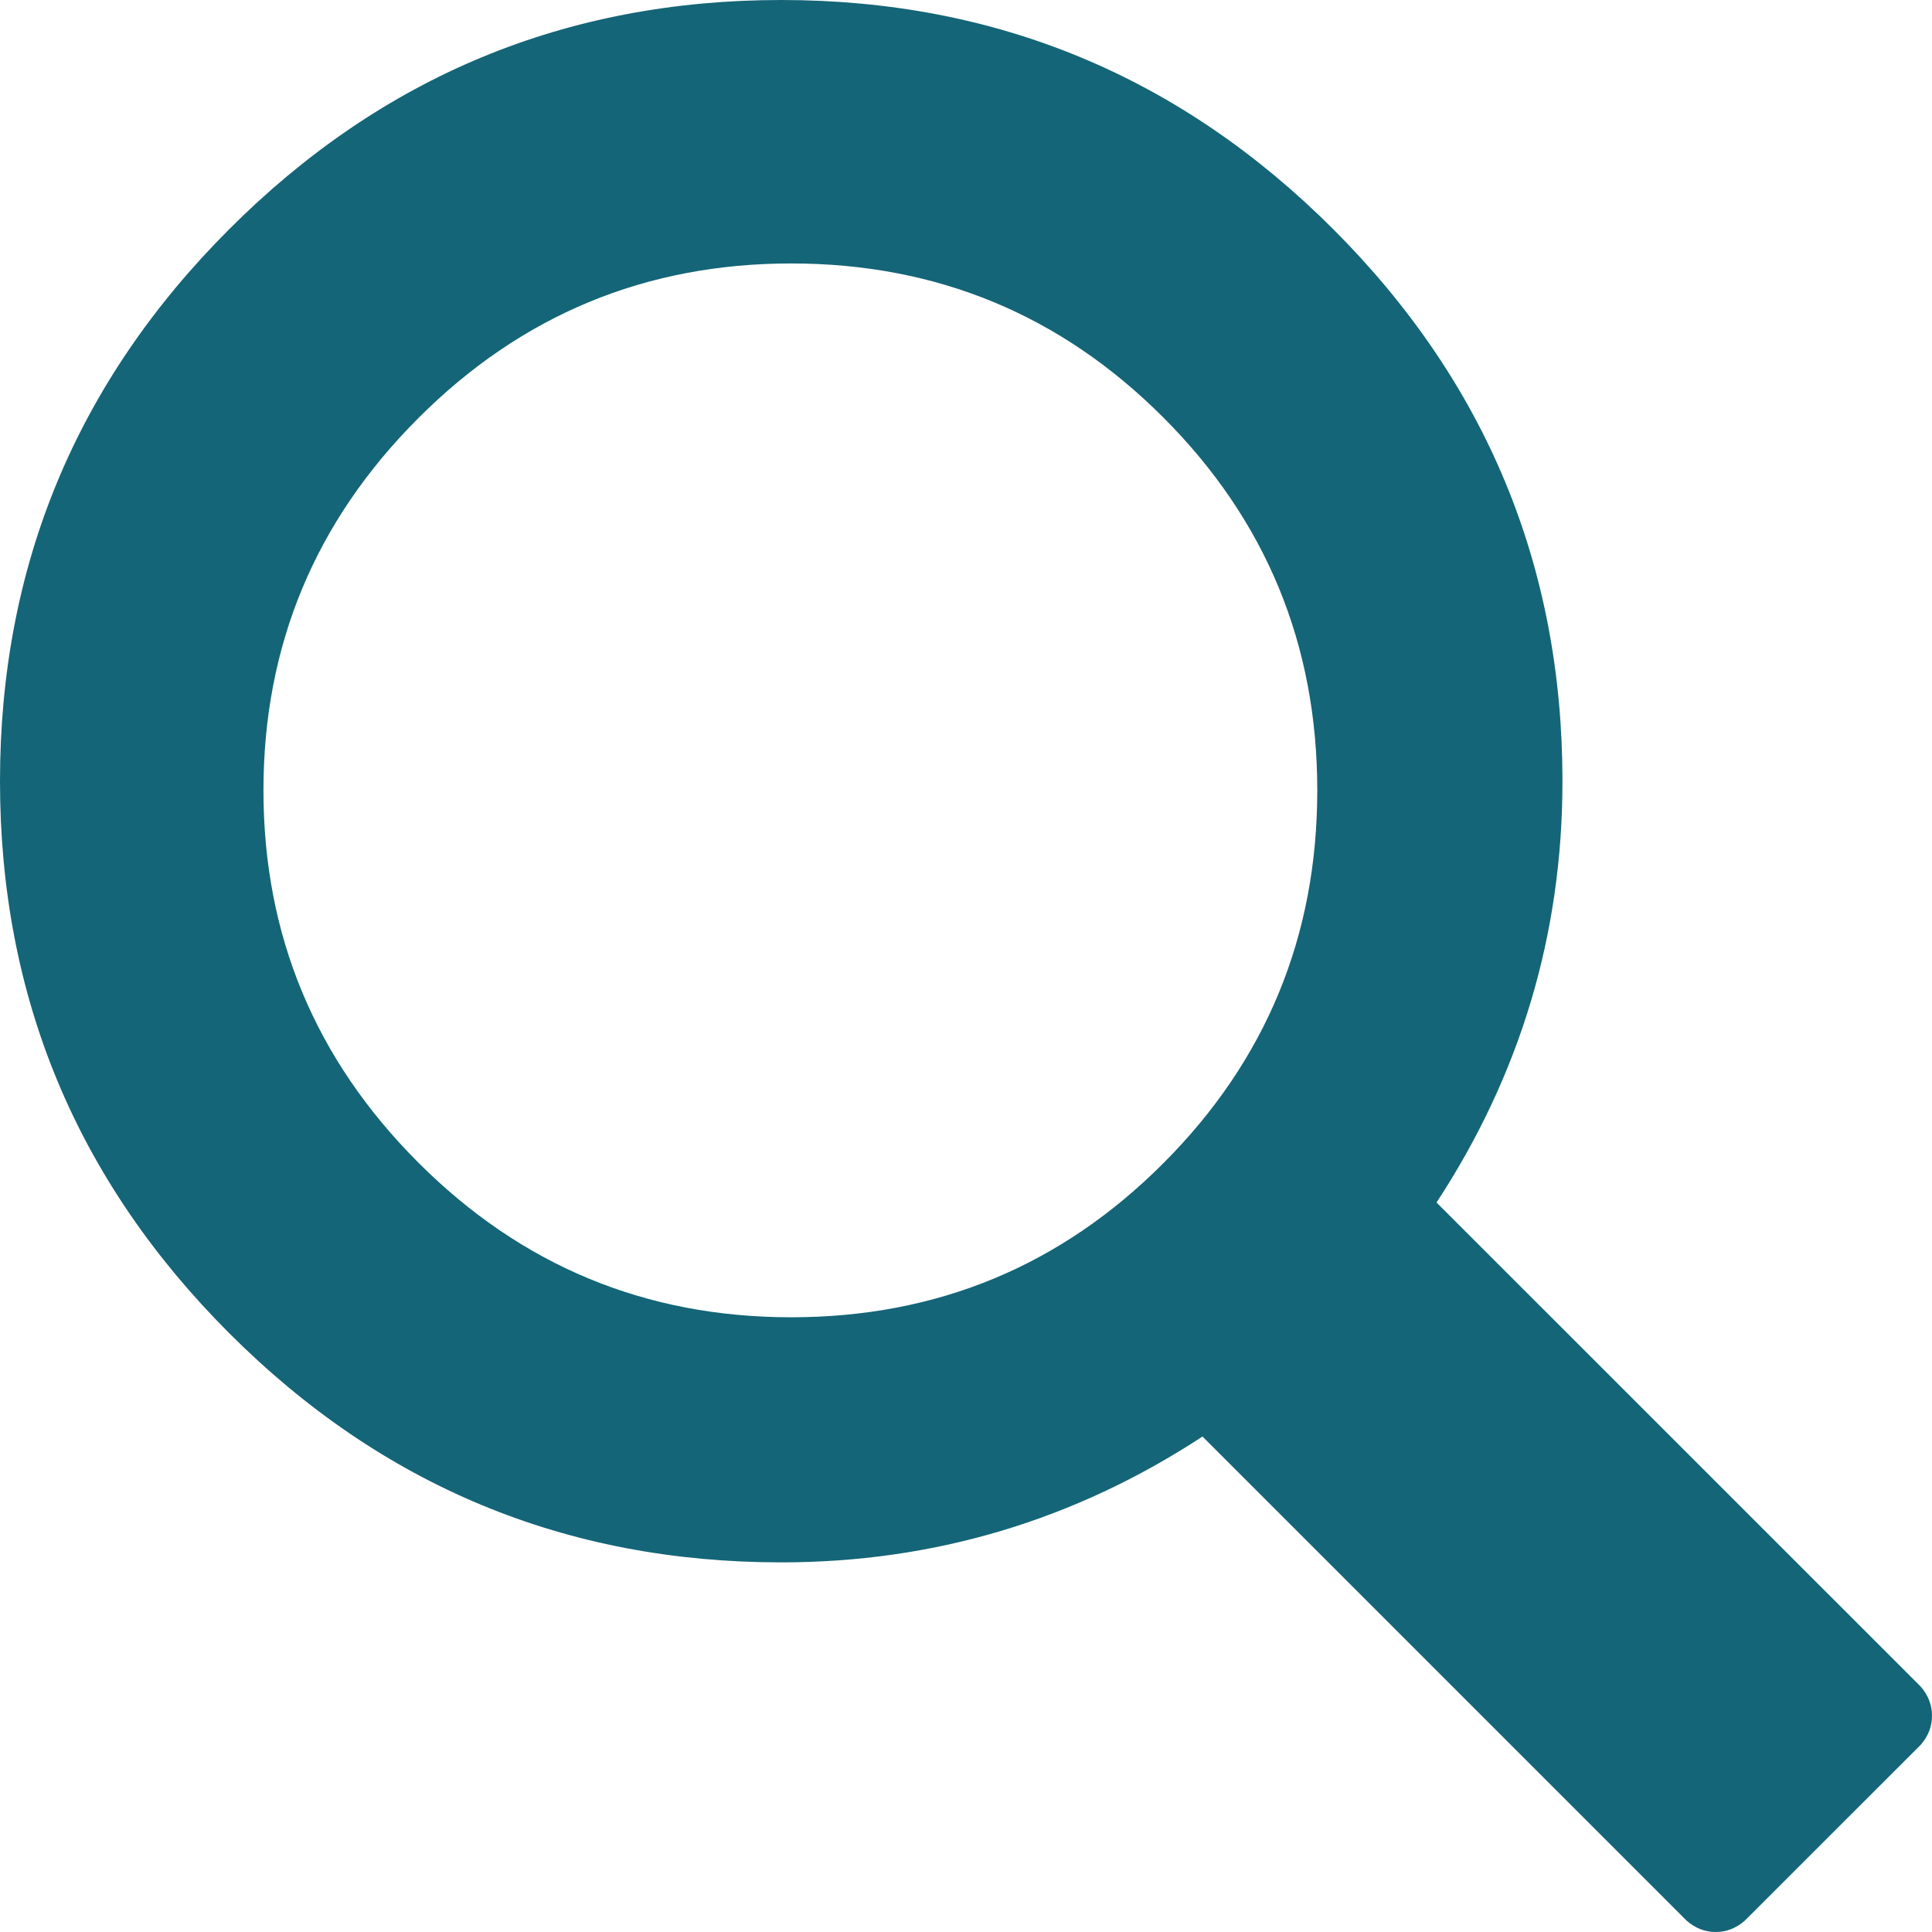
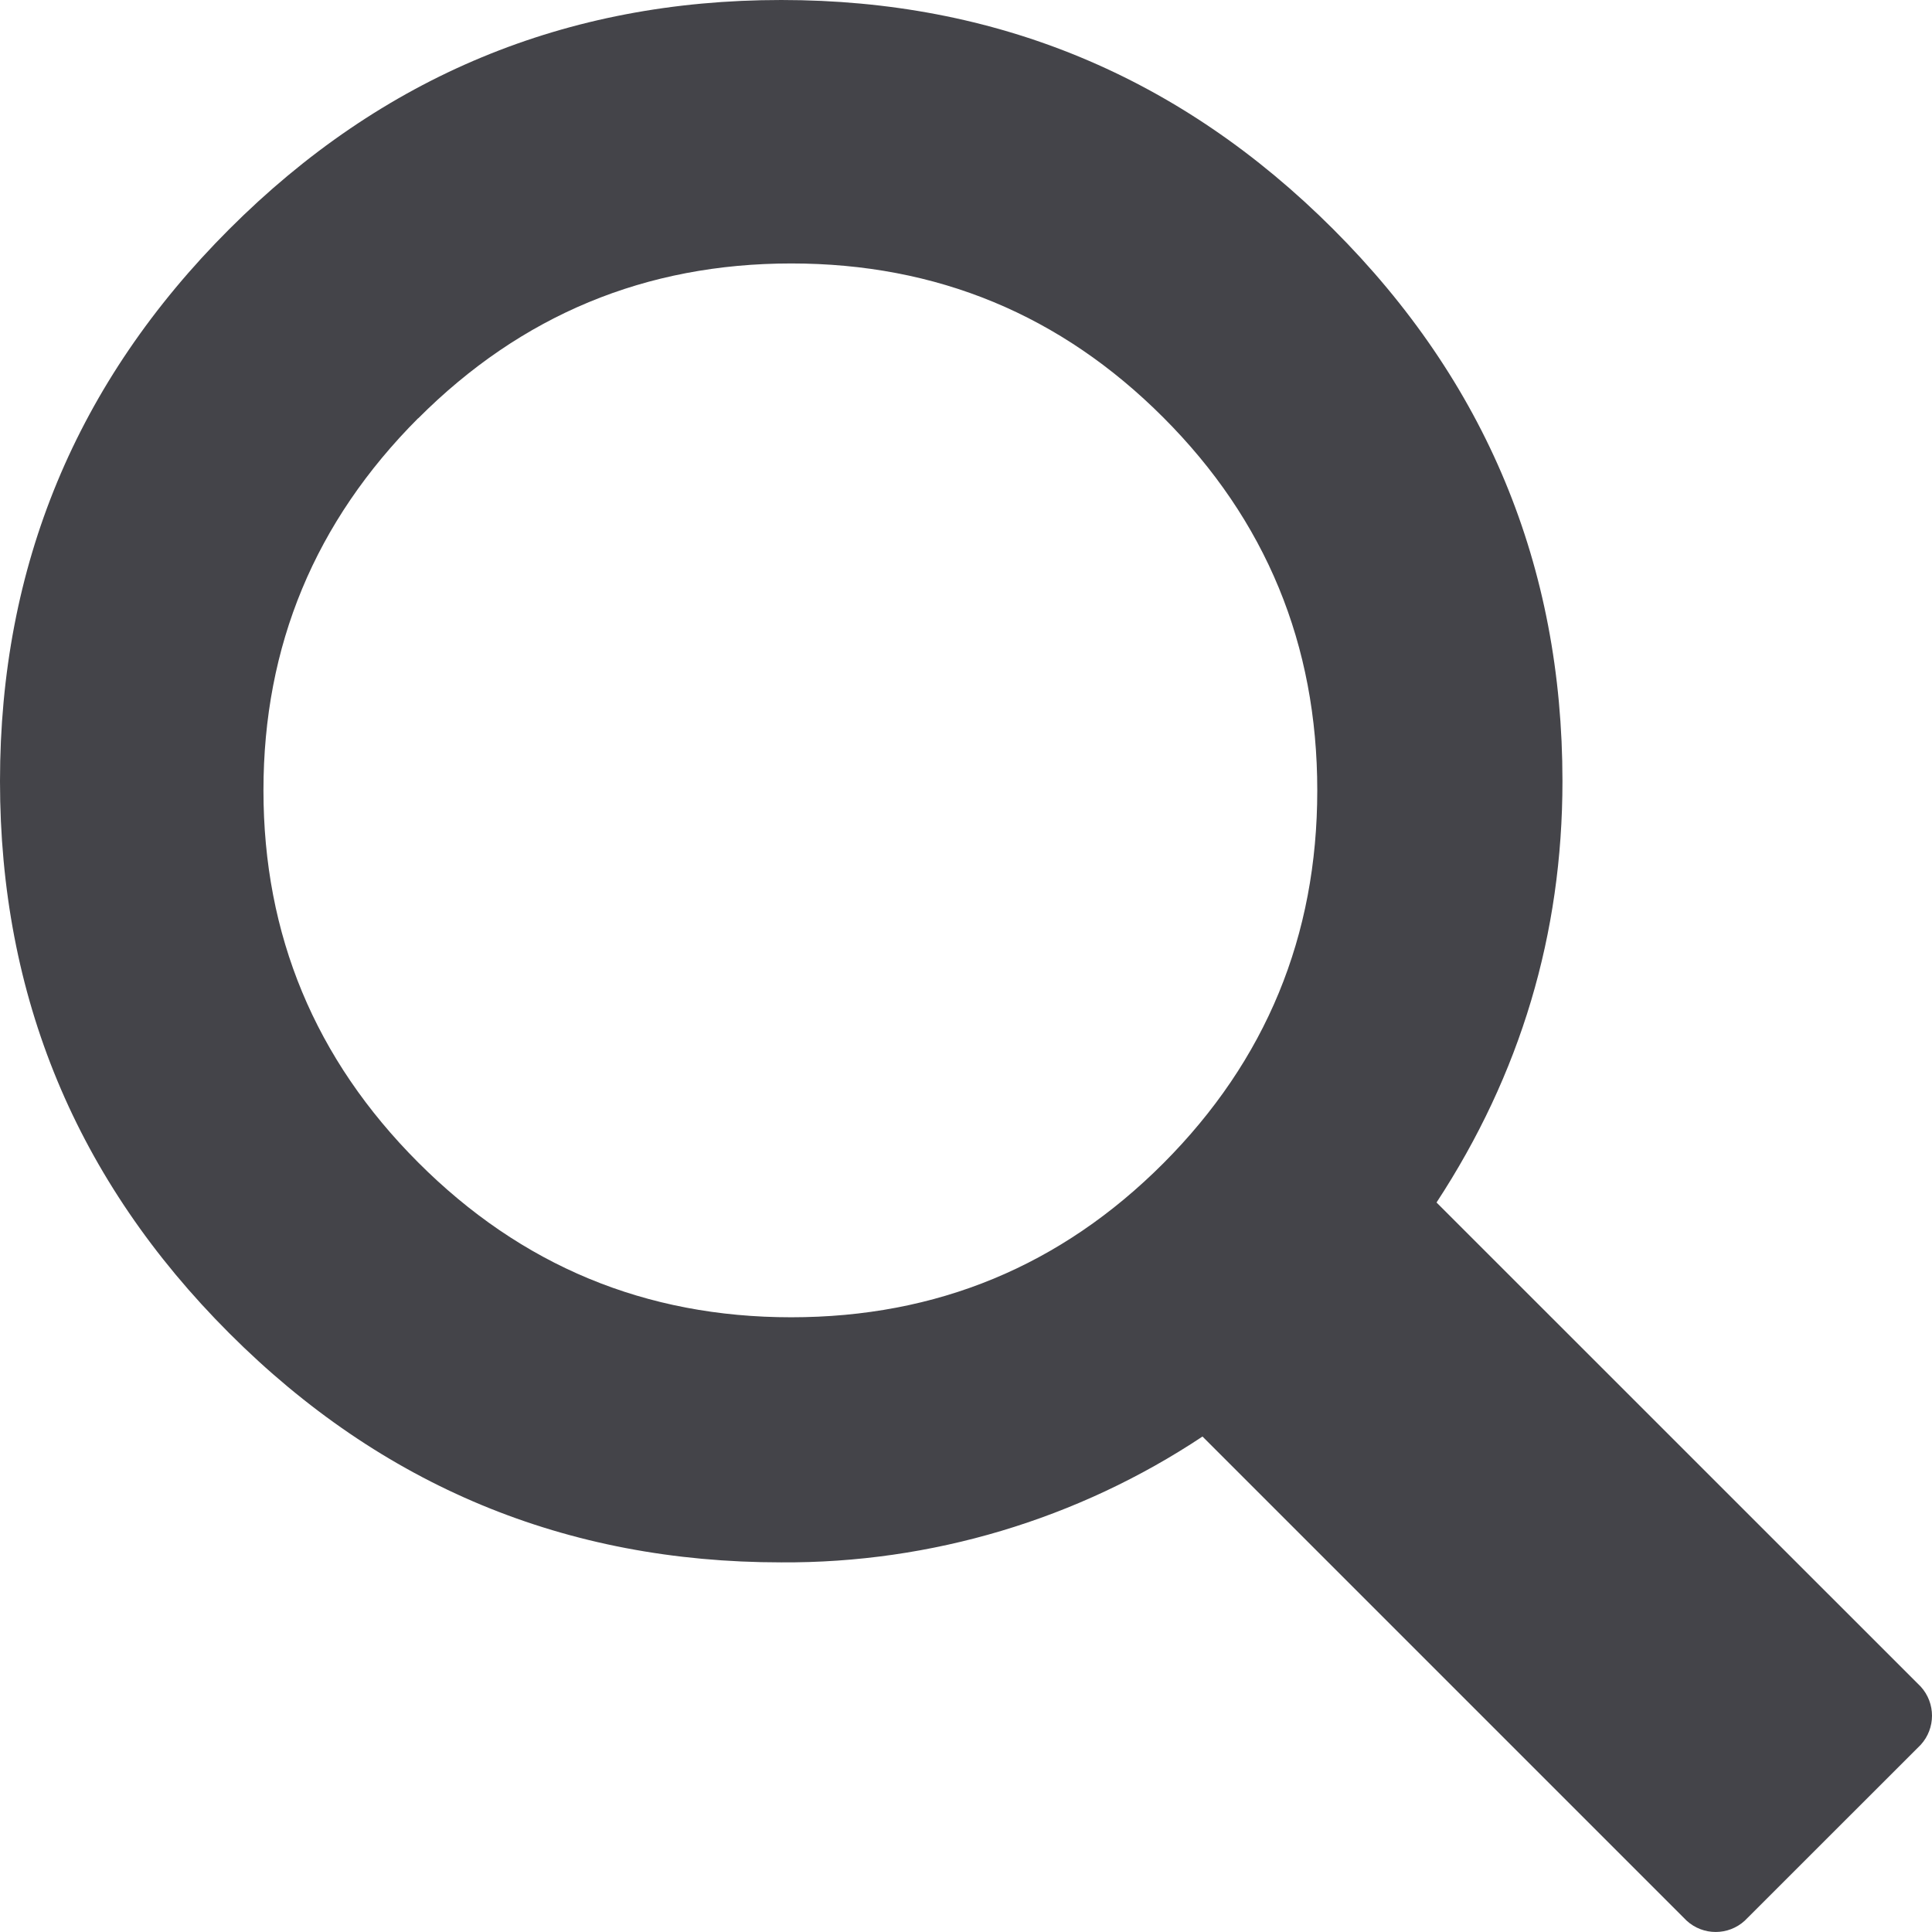
- <svg xmlns="http://www.w3.org/2000/svg" width="22px" height="22px" viewBox="0 0 22 22" version="1.1">
-   <defs />
-   <g id="Symbols" stroke="none" stroke-width="1" fill="none" fill-rule="evenodd">
-     <g id="Desktop---Header" transform="translate(-1375, -62)" fill="#146577">
-       <g id="Search" transform="translate(1040, 48)">
-         <path d="M351.358,27.693 L356.872,33.206 C356.957,33.304 357,33.415 357,33.537 C357,33.66 356.957,33.77 356.872,33.868 L354.868,35.871 C354.769,35.957 354.66,36 354.537,36 C354.415,36 354.304,35.957 354.206,35.871 L348.693,30.358 C347.234,31.313 345.635,31.791 343.896,31.791 C341.444,31.791 339.349,30.921 337.61,29.181 C335.87,27.441 335,25.346 335,22.896 C335,20.445 335.87,18.35 337.61,16.61 C339.349,14.87 341.444,14 343.896,14 C346.346,14 348.441,14.87 350.182,16.61 C351.921,18.35 352.792,20.445 352.792,22.896 C352.792,24.635 352.314,26.234 351.358,27.693 C351.358,27.693 352.314,26.234 351.358,27.693 L351.358,27.693 L351.358,27.693 Z M339.761,18.764 C338.587,19.939 338,21.352 338,23 C338,24.648 338.587,26.061 339.761,27.236 C340.935,28.412 342.351,29 344.009,29 C345.667,29 347.08,28.416 348.248,27.245 C349.416,26.076 350,24.661 350,23 C350,21.339 349.416,19.924 348.248,18.755 C347.08,17.585 345.667,17 344.009,17 C342.351,17 340.935,17.588 339.761,18.764 L339.761,18.764 Z" id="Fill-10" />
-       </g>
-     </g>
-   </g>
+ <svg xmlns="http://www.w3.org/2000/svg" width="22" height="22" viewBox="0 0 22 22">
+   <path d="M16.358 13.693l5.514 5.513a.492.492 0 0 1 0 .662l-2.004 2.003a.49.49 0 0 1-.662 0l-5.513-5.513a8.572 8.572 0 0 1-4.797 1.433c-2.452 0-4.547-.87-6.286-2.61C.87 13.441 0 11.346 0 8.896 0 6.445.87 4.35 2.61 2.61 4.35.87 6.444 0 8.896 0c2.45 0 4.545.87 6.286 2.61 1.74 1.74 2.61 3.835 2.61 6.286 0 1.74-.478 3.338-1.434 4.797 0 0 .956-1.459 0 0zM4.761 4.763C3.587 5.94 3 7.353 3 9c0 1.648.587 3.06 1.761 4.236C5.935 14.412 7.351 15 9.009 15c1.658 0 3.071-.584 4.24-1.755C14.415 12.075 15 10.661 15 9c0-1.66-.584-3.076-1.752-4.245C12.08 3.585 10.668 3 9.01 3c-1.658 0-3.074.588-4.248 1.764z" fill="#444449" fill-rule="evenodd" />
</svg>
